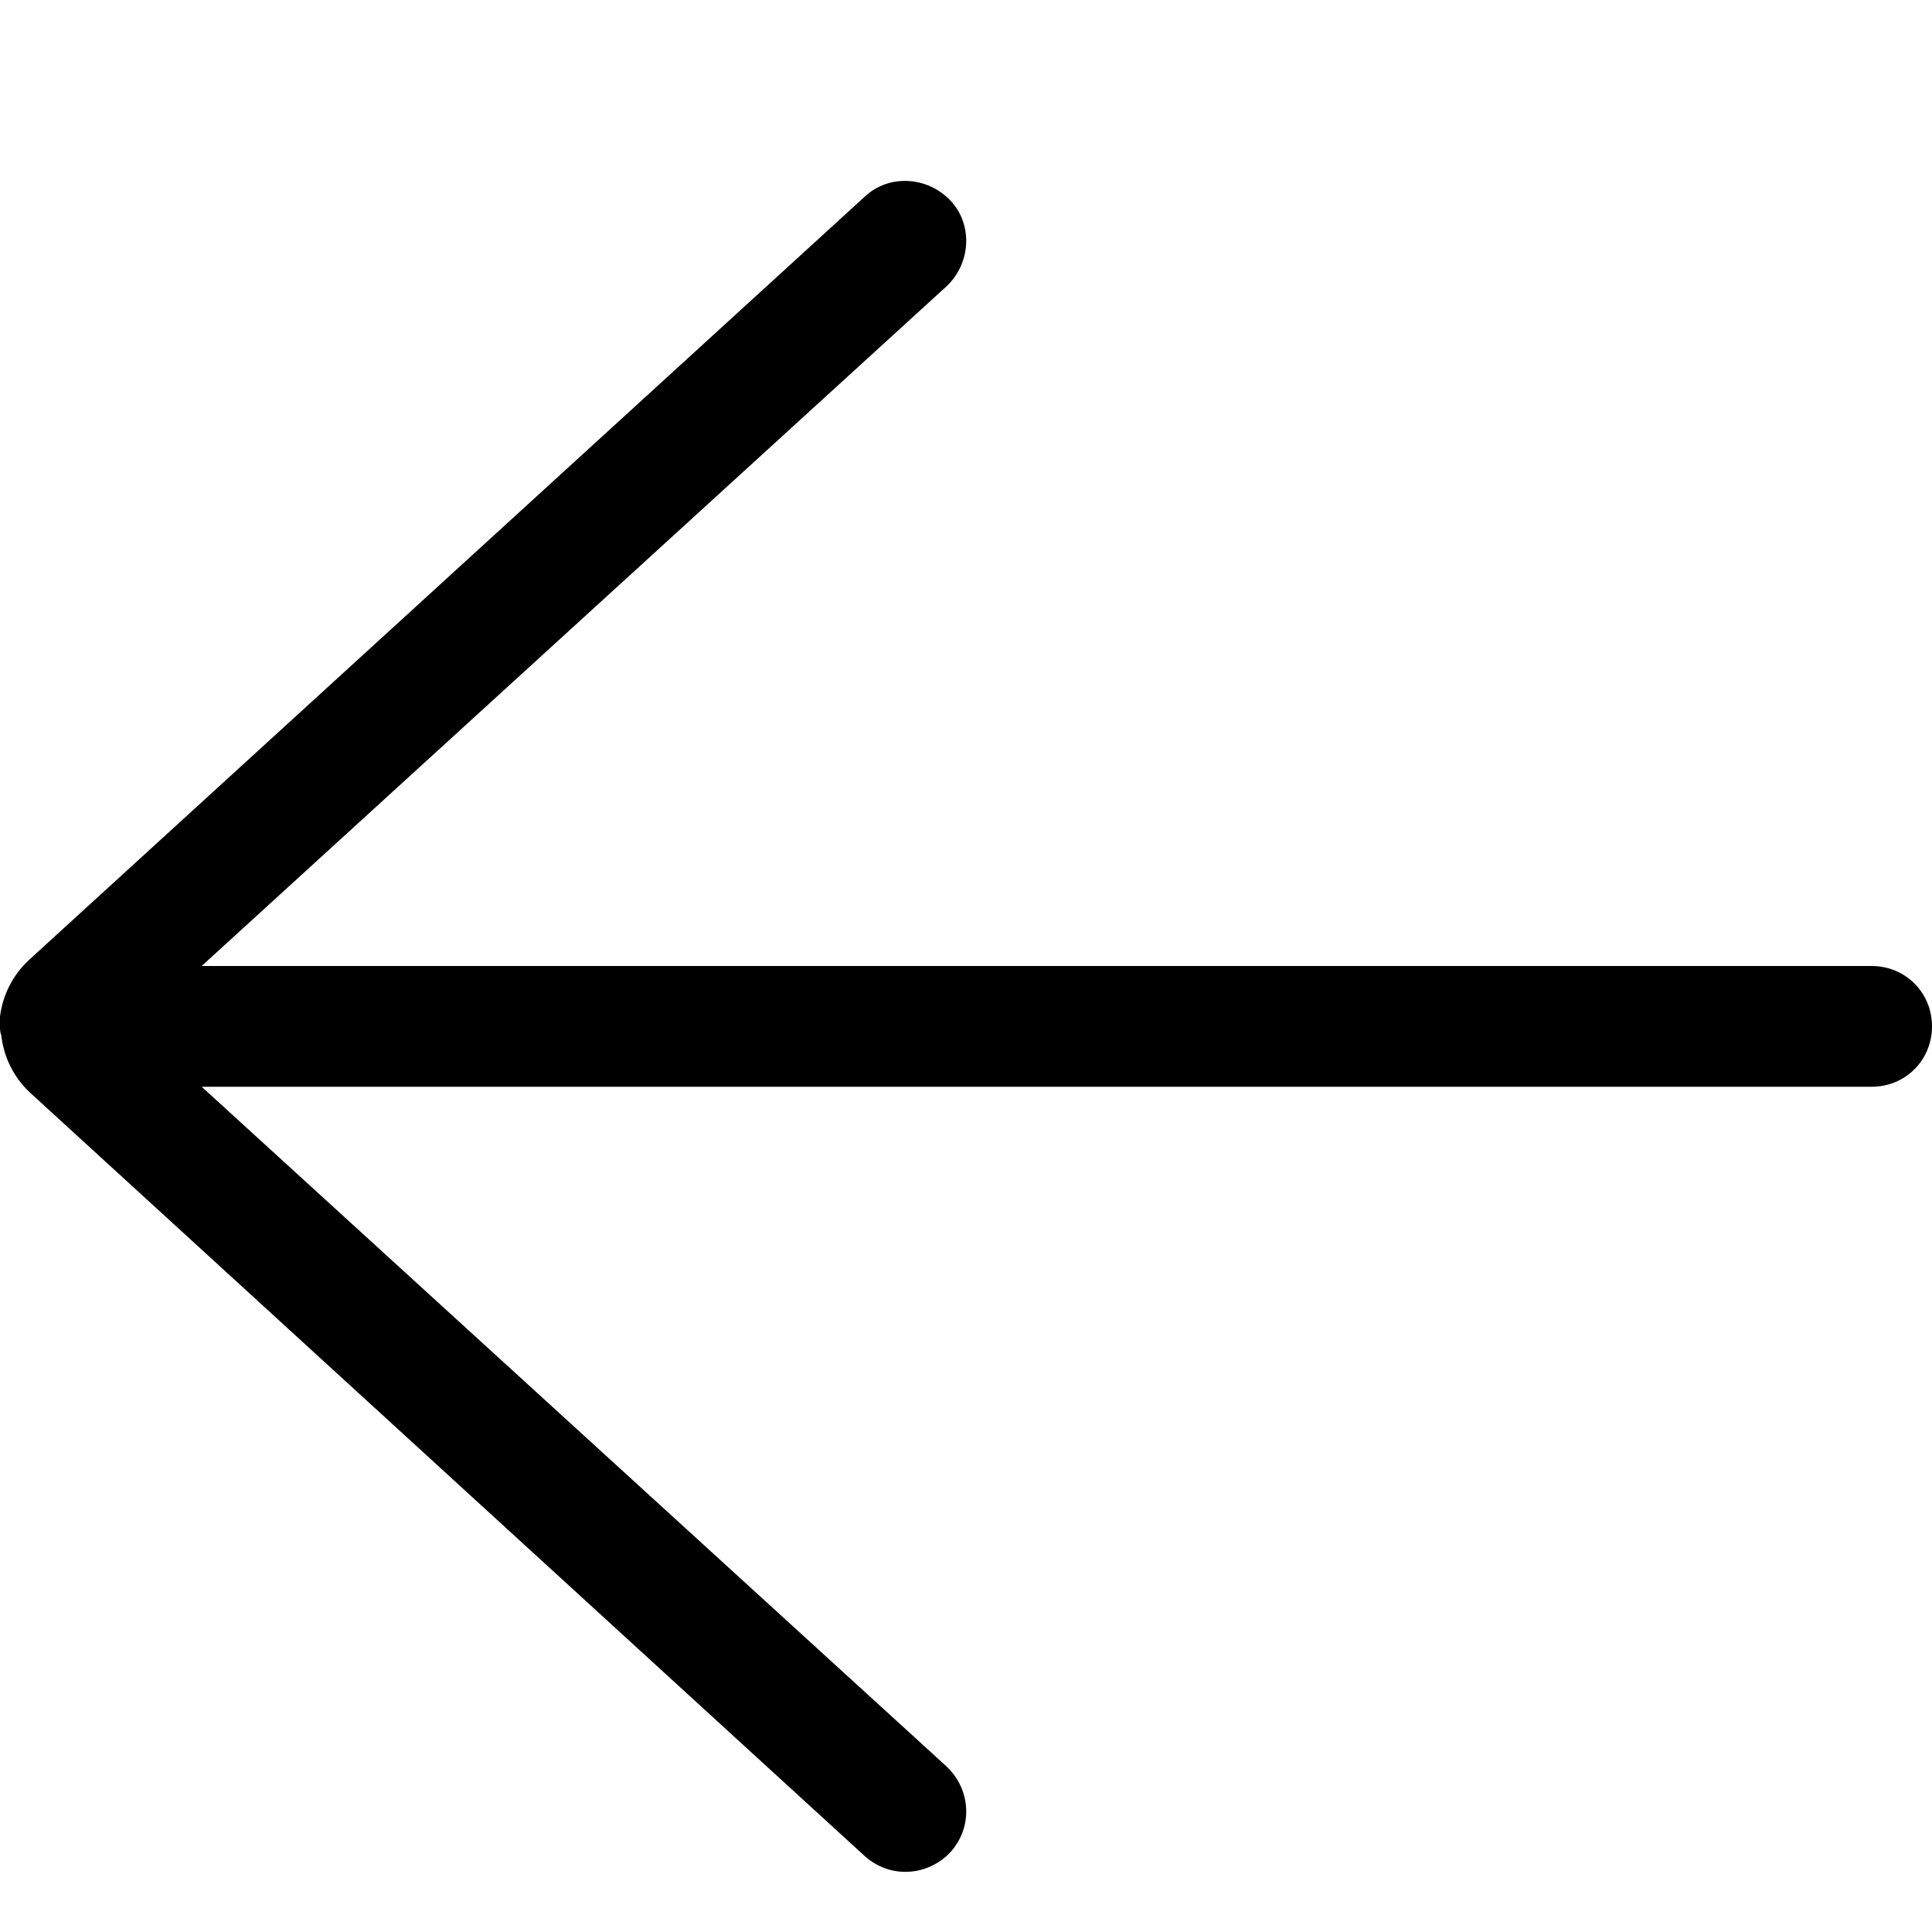
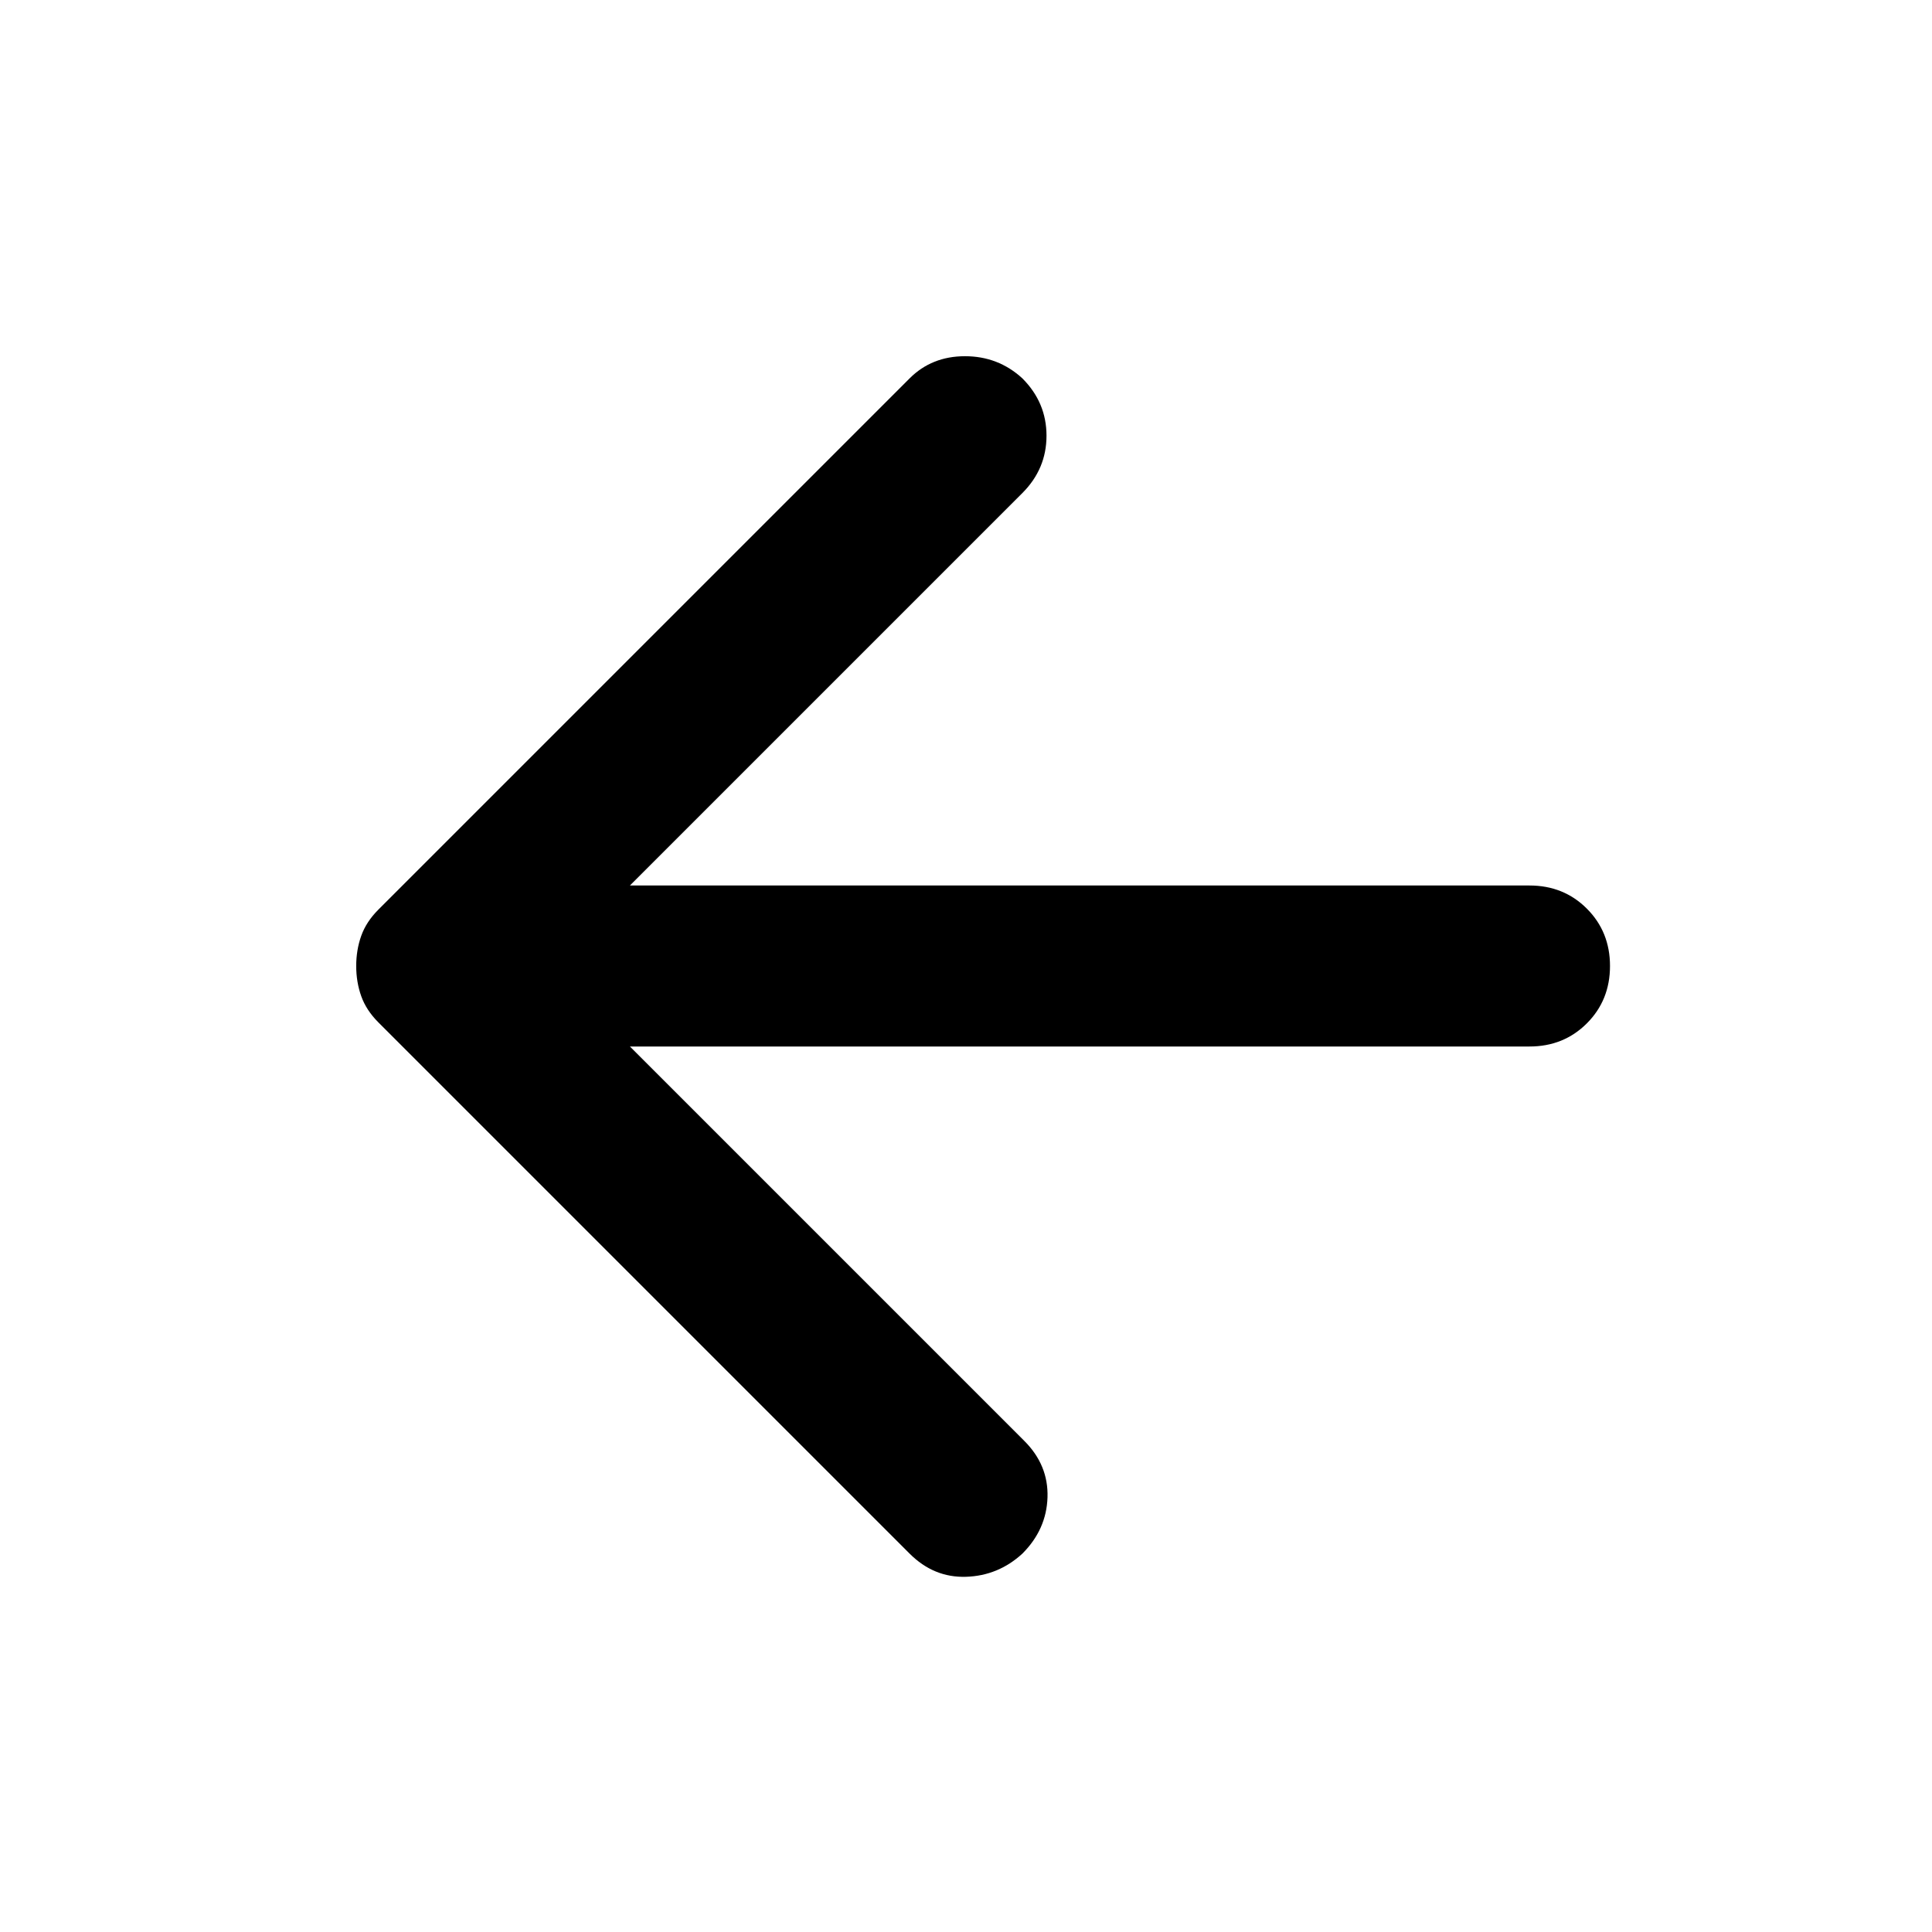
- <svg xmlns="http://www.w3.org/2000/svg" viewBox="0 0 16 16" fill="none">
-   <path fill="currentColor" d="m.25,9.05c-.14-.13-.22-.3-.24-.48C0,8.55,0,8.52,0,8.5c0-.03,0-.06,0-.08.02-.17.1-.34.24-.47L7.16,1.63c.2-.19.52-.17.71.03.19.2.17.52-.03.71L1.67,8h13.83c.28,0,.5.22.5.5,0,.28-.22.5-.5.5H1.67s6.17,5.63,6.17,5.63c.2.19.22.5.03.71-.19.2-.5.22-.71.03L.25,9.05Z" />
+ <svg xmlns="http://www.w3.org/2000/svg" width="24" height="24" viewBox="0 -960 960 960" fill="currentColor">
+   <path d="m313-440 196 196q12 12 11.5 28T508-188q-12 11-28 11.5T452-188L188-452q-6-6-8.5-13t-2.5-15q0-8 2.5-15t8.5-13l264-264q11-11 27.5-11t28.5 11q12 12 12 28.5T508-715L313-520h447q17 0 28.5 11.5T800-480q0 17-11.5 28.5T760-440H313Z" />
</svg>
